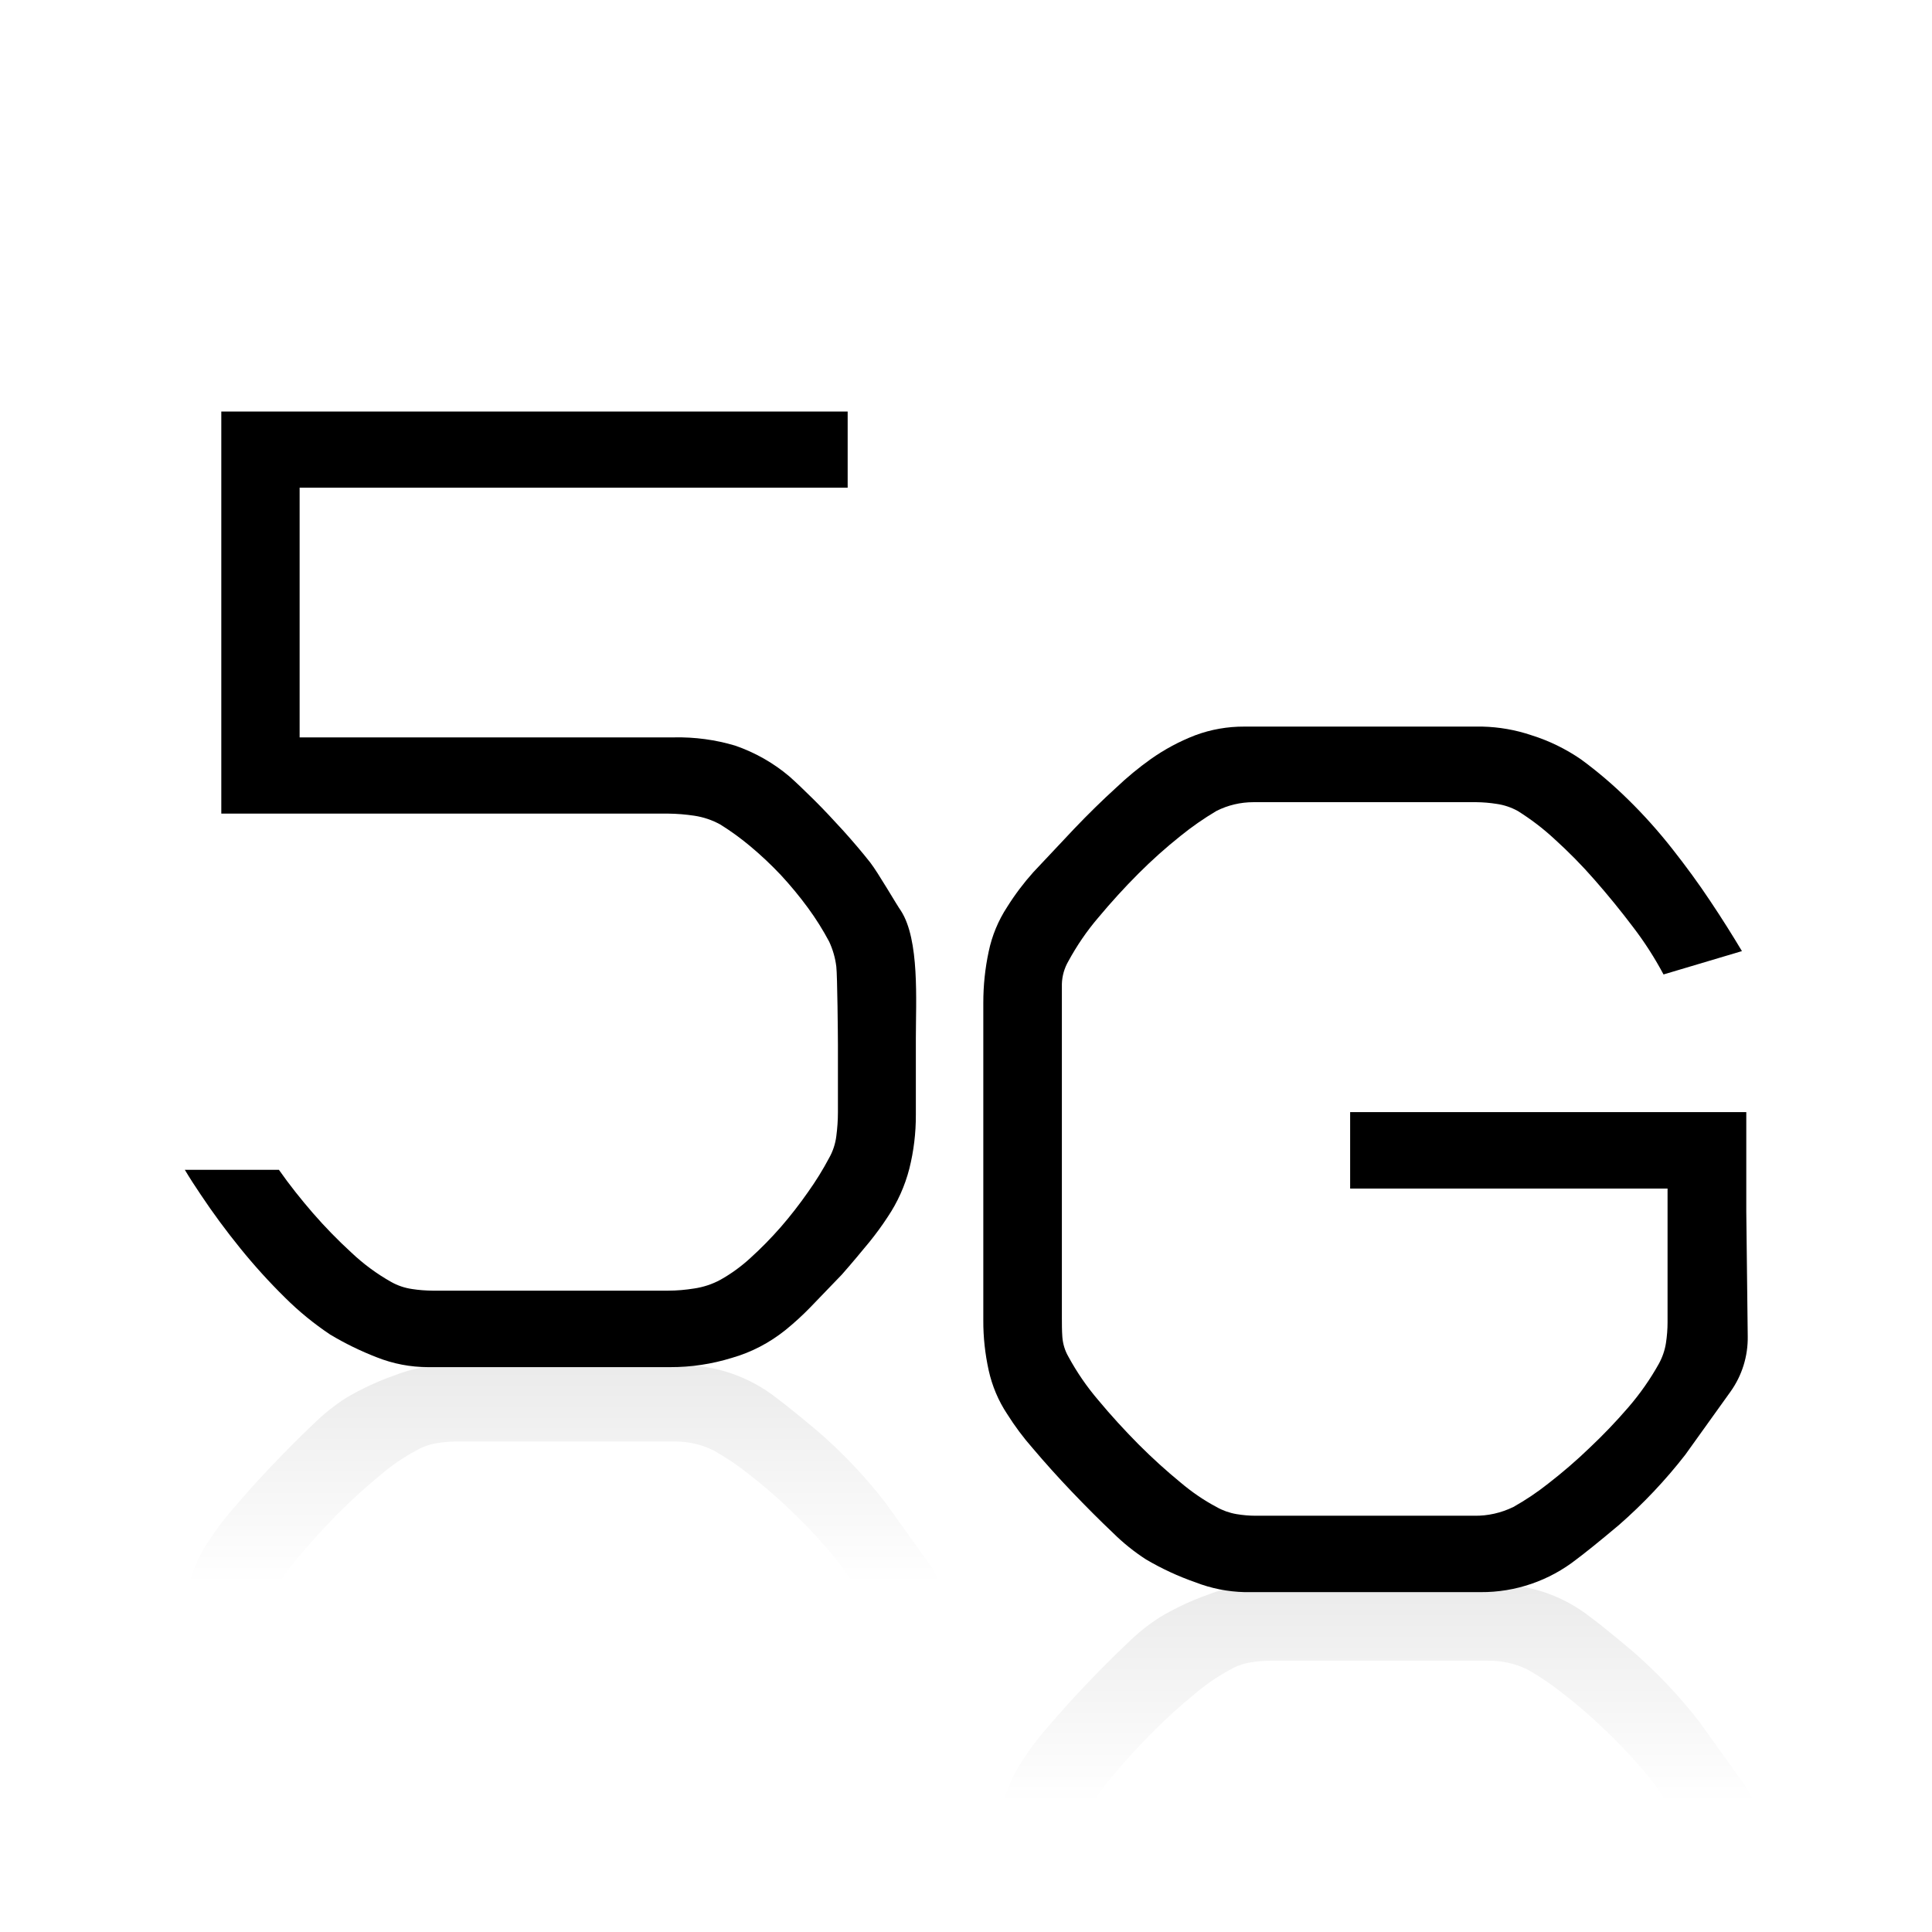
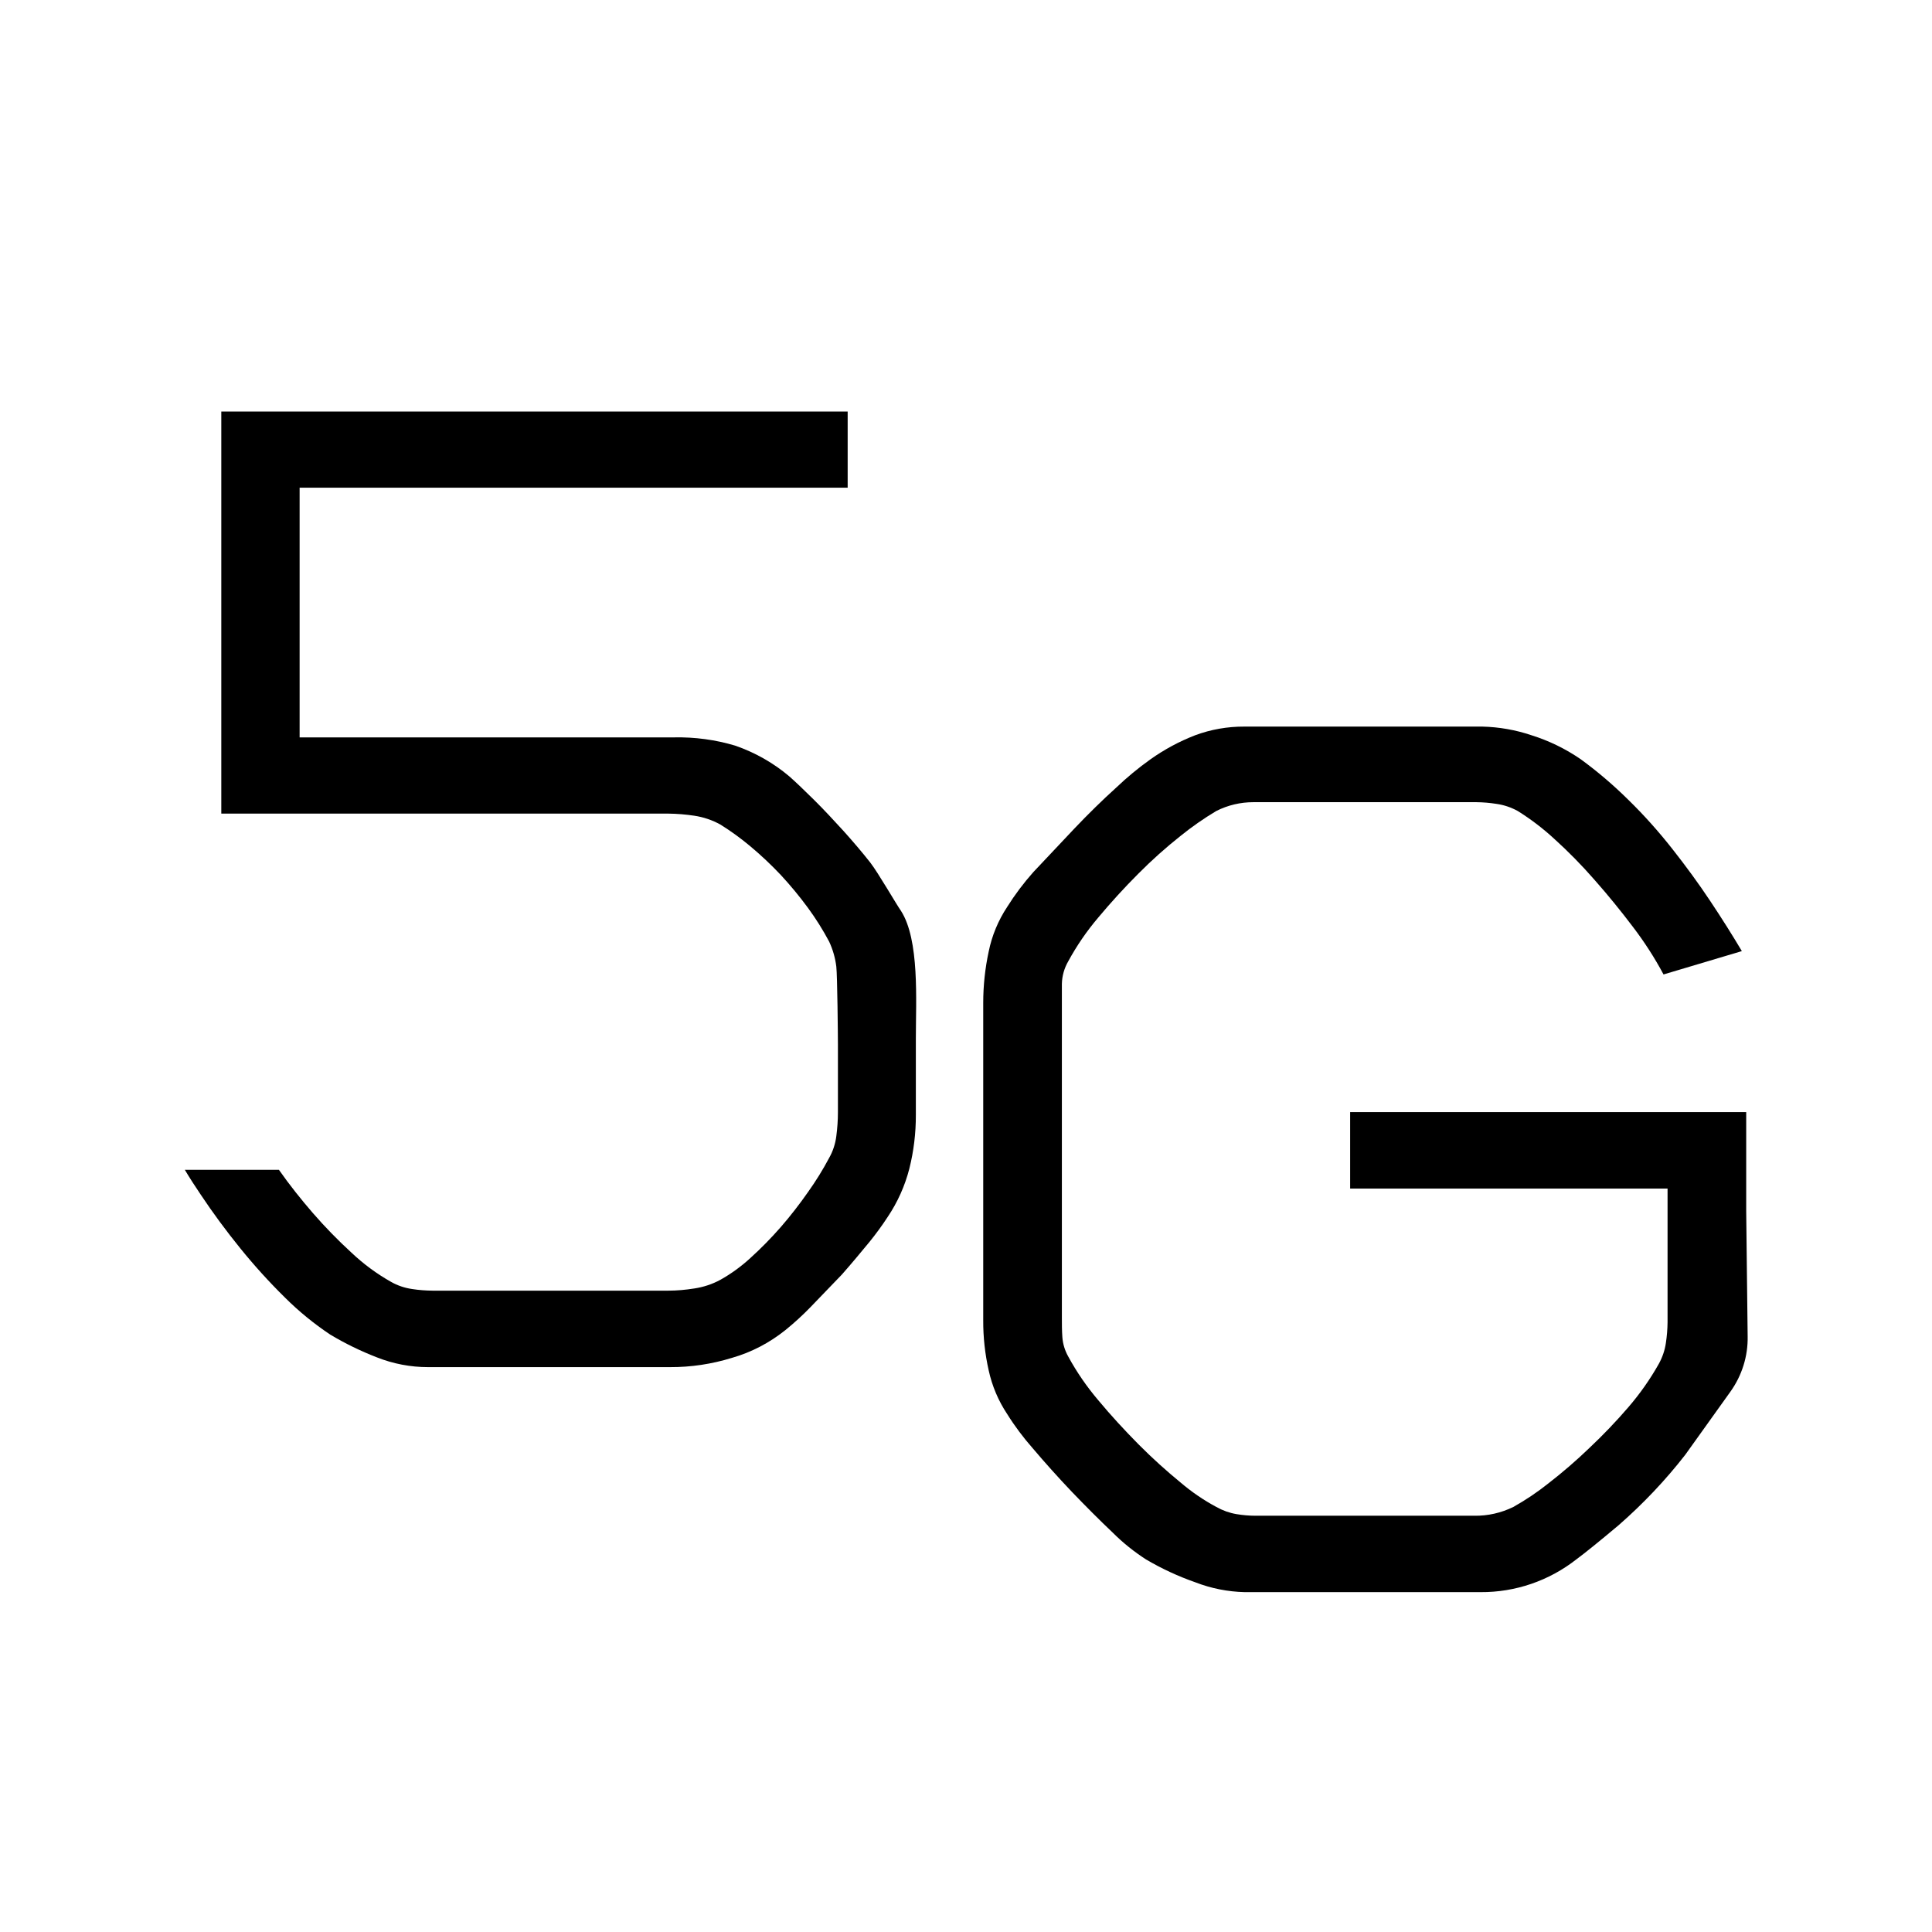
<svg xmlns="http://www.w3.org/2000/svg" width="24" height="24" viewBox="0 0 24 24" fill="none">
-   <g>
-     <path d="M11.191 11.313C11.145 11.251 10.909 10.841 10.81 10.714C10.711 10.588 10.6 10.458 10.479 10.323C10.357 10.189 10.235 10.058 10.113 9.937C9.99 9.816 9.89 9.719 9.807 9.646C9.608 9.477 9.378 9.347 9.131 9.262C8.886 9.189 8.631 9.155 8.375 9.16H3.722V6.058H10.53V5.112H2.749V10.107H8.3C8.409 10.108 8.517 10.117 8.624 10.133C8.738 10.15 8.848 10.187 8.949 10.243C9.079 10.324 9.203 10.414 9.321 10.513C9.454 10.624 9.581 10.744 9.7 10.87C9.82 11 9.933 11.136 10.037 11.278C10.135 11.412 10.223 11.552 10.3 11.697C10.346 11.796 10.376 11.9 10.389 12.008C10.402 12.116 10.409 12.88 10.409 12.979V13.816C10.409 13.916 10.402 14.015 10.389 14.114C10.377 14.209 10.347 14.301 10.3 14.384C10.222 14.531 10.134 14.673 10.037 14.809C9.932 14.959 9.82 15.104 9.7 15.242C9.581 15.378 9.455 15.507 9.321 15.628C9.208 15.732 9.083 15.823 8.949 15.898C8.848 15.953 8.738 15.989 8.624 16.006C8.517 16.023 8.409 16.033 8.3 16.033H5.372C5.288 16.032 5.204 16.026 5.121 16.013C5.029 16 4.939 15.97 4.858 15.924C4.679 15.823 4.514 15.701 4.365 15.56C4.196 15.405 4.035 15.24 3.885 15.067C3.739 14.898 3.598 14.722 3.465 14.532H2.296C2.357 14.634 2.423 14.736 2.492 14.838C2.645 15.068 2.81 15.291 2.985 15.507C3.159 15.722 3.344 15.926 3.54 16.119C3.712 16.29 3.899 16.443 4.101 16.578C4.286 16.689 4.481 16.784 4.683 16.862C4.885 16.942 5.1 16.983 5.318 16.983H8.323C8.584 16.984 8.843 16.945 9.092 16.868C9.334 16.799 9.559 16.681 9.755 16.524C9.864 16.436 9.968 16.341 10.066 16.24L10.458 15.833C10.585 15.689 10.699 15.551 10.803 15.425C10.882 15.327 10.957 15.225 11.026 15.119C11.15 14.935 11.241 14.732 11.296 14.518C11.351 14.299 11.378 14.074 11.377 13.848V12.898C11.377 12.433 11.425 11.675 11.191 11.313Z" fill="currentColor" />
-     <path d="M20.665 12.105C20.555 11.899 20.429 11.702 20.287 11.517C20.133 11.313 19.973 11.117 19.807 10.928C19.651 10.749 19.483 10.579 19.306 10.419C19.167 10.29 19.015 10.175 18.854 10.074C18.772 10.029 18.683 9.999 18.59 9.986C18.507 9.973 18.424 9.966 18.34 9.965H15.57C15.411 9.965 15.253 10.002 15.111 10.074C14.954 10.167 14.805 10.271 14.664 10.385C14.482 10.53 14.308 10.686 14.143 10.851C13.968 11.026 13.801 11.21 13.644 11.398C13.501 11.565 13.377 11.747 13.272 11.94C13.222 12.026 13.194 12.123 13.191 12.223V16.367C13.191 16.447 13.191 16.529 13.197 16.61C13.204 16.696 13.229 16.779 13.272 16.853C13.377 17.046 13.501 17.227 13.644 17.394C13.801 17.583 13.968 17.765 14.143 17.942C14.319 18.118 14.493 18.275 14.664 18.415C14.802 18.532 14.951 18.635 15.111 18.72C15.188 18.764 15.273 18.794 15.361 18.809C15.439 18.822 15.518 18.829 15.597 18.829H18.314C18.482 18.832 18.648 18.794 18.8 18.72C18.951 18.635 19.096 18.538 19.232 18.43C19.41 18.292 19.58 18.146 19.742 17.99C19.913 17.829 20.076 17.659 20.229 17.481C20.373 17.314 20.5 17.133 20.607 16.941C20.651 16.861 20.681 16.774 20.695 16.684C20.708 16.599 20.715 16.513 20.715 16.427V14.765H16.772V13.815H21.693V15.049L21.711 16.6C21.715 16.847 21.64 17.088 21.496 17.289L20.934 18.073C20.688 18.389 20.412 18.681 20.11 18.945C19.858 19.157 19.681 19.298 19.583 19.371C19.244 19.637 18.824 19.781 18.393 19.778H15.461C15.252 19.773 15.045 19.732 14.85 19.656C14.637 19.582 14.432 19.487 14.238 19.373C14.089 19.277 13.951 19.166 13.825 19.041C13.659 18.884 13.488 18.712 13.316 18.532C13.143 18.351 12.978 18.167 12.829 17.991C12.712 17.858 12.606 17.716 12.511 17.565C12.402 17.401 12.325 17.217 12.282 17.024C12.237 16.82 12.214 16.611 12.215 16.402V12.457C12.215 12.243 12.237 12.029 12.282 11.82C12.323 11.623 12.401 11.435 12.511 11.267C12.607 11.114 12.716 10.969 12.837 10.834L13.346 10.293C13.518 10.113 13.691 9.943 13.866 9.784C14 9.657 14.142 9.539 14.292 9.432C14.464 9.31 14.65 9.21 14.847 9.134C15.042 9.061 15.25 9.025 15.458 9.026H18.414C18.623 9.031 18.829 9.067 19.026 9.134C19.244 9.202 19.45 9.303 19.638 9.432C19.846 9.584 20.042 9.752 20.226 9.933C20.421 10.124 20.604 10.329 20.773 10.544C20.944 10.761 21.102 10.977 21.246 11.194C21.391 11.41 21.521 11.618 21.639 11.815L20.665 12.105Z" fill="currentColor" />
-     <path d="M13.366 23.093V23.093L12.389 23.057C12.388 22.848 12.411 22.639 12.457 22.435C12.499 22.242 12.577 22.059 12.686 21.894C12.78 21.744 12.887 21.601 13.004 21.468C13.153 21.293 13.318 21.108 13.49 20.928C13.662 20.747 13.834 20.575 14 20.418C14.125 20.293 14.264 20.182 14.413 20.087C14.607 19.972 14.811 19.877 15.024 19.803C15.219 19.727 15.426 19.686 15.636 19.681H18.567C18.999 19.678 19.418 19.822 19.757 20.089C19.856 20.161 20.032 20.303 20.284 20.515C20.586 20.778 20.862 21.07 21.108 21.386L21.67 22.17C21.814 22.371 21.921 22.786 21.917 23.033H20.889C20.889 22.947 20.882 22.861 20.869 22.776C20.855 22.686 20.826 22.599 20.781 22.519C20.674 22.326 20.547 22.145 20.403 21.979C20.25 21.8 20.087 21.63 19.916 21.469C19.754 21.314 19.584 21.167 19.406 21.03C19.27 20.922 19.126 20.824 18.974 20.739C18.823 20.665 18.656 20.628 18.488 20.63H15.771C15.692 20.631 15.613 20.638 15.535 20.651C15.447 20.665 15.362 20.695 15.285 20.739C15.126 20.825 14.976 20.927 14.839 21.045C14.667 21.185 14.493 21.342 14.318 21.518C14.142 21.694 13.975 21.877 13.818 22.065C13.676 22.232 13.551 22.414 13.446 22.607C13.403 22.681 13.378 22.764 13.372 22.849C13.366 22.931 13.366 23.012 13.366 23.093Z" fill="url(#paint0_linear)" />
-     <path d="M3.254 20.37V20.37L2.278 20.334C2.277 20.125 2.3 19.917 2.345 19.713C2.388 19.52 2.465 19.336 2.574 19.171C2.669 19.021 2.775 18.879 2.893 18.745C3.041 18.57 3.206 18.386 3.379 18.205C3.551 18.025 3.722 17.852 3.888 17.695C4.014 17.571 4.152 17.459 4.301 17.364C4.495 17.25 4.7 17.155 4.913 17.081C5.108 17.005 5.315 16.963 5.524 16.958H8.456C8.887 16.956 9.307 17.099 9.646 17.366C9.744 17.439 9.921 17.58 10.173 17.792C10.475 18.055 10.751 18.347 10.997 18.664L11.559 19.448C11.703 19.648 11.81 20.063 11.806 20.31H10.778C10.777 20.224 10.771 20.138 10.758 20.053C10.744 19.963 10.714 19.876 10.67 19.796C10.563 19.604 10.436 19.423 10.292 19.256C10.139 19.078 9.976 18.907 9.805 18.746C9.643 18.591 9.472 18.444 9.295 18.307C9.159 18.199 9.014 18.102 8.863 18.017C8.711 17.942 8.545 17.905 8.377 17.907H5.66C5.581 17.908 5.502 17.915 5.424 17.928C5.336 17.942 5.251 17.972 5.174 18.017C5.014 18.102 4.865 18.204 4.727 18.322C4.556 18.462 4.382 18.619 4.206 18.795C4.031 18.972 3.864 19.154 3.707 19.343C3.564 19.509 3.44 19.691 3.335 19.884C3.292 19.958 3.267 20.041 3.26 20.127C3.254 20.208 3.254 20.29 3.254 20.37Z" fill="url(#paint1_linear)" />
-   </g>
-   <defs>
-     <linearGradient id="paint0_linear" x1="16.861" y1="19.681" x2="16.861" y2="22.403" gradientUnits="userSpaceOnUse">
-       <stop stop-color="currentColor" stop-opacity="0.08" offset="0" />
-       <stop offset="1" stop-color="currentColor" stop-opacity="0" />
-     </linearGradient>
-     <linearGradient id="paint1_linear" x1="6.75" y1="16.958" x2="6.75" y2="19.68" gradientUnits="userSpaceOnUse">
-       <stop stop-color="currentColor" stop-opacity="0.08" offset="0" />
-       <stop offset="1" stop-color="currentColor" stop-opacity="0" />
-     </linearGradient>
-   </defs>
+   <path d="M11.191 11.313C11.145 11.251 10.909 10.841 10.81 10.714C10.711 10.588 10.6 10.458 10.479 10.323C10.357 10.189 10.235 10.058 10.113 9.937C9.99 9.816 9.89 9.719 9.807 9.646C9.608 9.477 9.378 9.347 9.131 9.262C8.886 9.189 8.631 9.155 8.375 9.16H3.722V6.058H10.53V5.112H2.749V10.107H8.3C8.409 10.108 8.517 10.117 8.624 10.133C8.738 10.15 8.848 10.187 8.949 10.243C9.079 10.324 9.203 10.414 9.321 10.513C9.454 10.624 9.581 10.744 9.7 10.87C9.82 11 9.933 11.136 10.037 11.278C10.135 11.412 10.223 11.552 10.3 11.697C10.346 11.796 10.376 11.9 10.389 12.008C10.402 12.116 10.409 12.88 10.409 12.979V13.816C10.409 13.916 10.402 14.015 10.389 14.114C10.377 14.209 10.347 14.301 10.3 14.384C10.222 14.531 10.134 14.673 10.037 14.809C9.932 14.959 9.82 15.104 9.7 15.242C9.581 15.378 9.455 15.507 9.321 15.628C9.208 15.732 9.083 15.823 8.949 15.898C8.848 15.953 8.738 15.989 8.624 16.006C8.517 16.023 8.409 16.033 8.3 16.033H5.372C5.288 16.032 5.204 16.026 5.121 16.013C5.029 16 4.939 15.97 4.858 15.924C4.679 15.823 4.514 15.701 4.365 15.56C4.196 15.405 4.035 15.24 3.885 15.067C3.739 14.898 3.598 14.722 3.465 14.532H2.296C2.357 14.634 2.423 14.736 2.492 14.838C2.645 15.068 2.81 15.291 2.985 15.507C3.159 15.722 3.344 15.926 3.54 16.119C3.712 16.29 3.899 16.443 4.101 16.578C4.286 16.689 4.481 16.784 4.683 16.862C4.885 16.942 5.1 16.983 5.318 16.983H8.323C8.584 16.984 8.843 16.945 9.092 16.868C9.334 16.799 9.559 16.681 9.755 16.524C9.864 16.436 9.968 16.341 10.066 16.24L10.458 15.833C10.585 15.689 10.699 15.551 10.803 15.425C10.882 15.327 10.957 15.225 11.026 15.119C11.15 14.935 11.241 14.732 11.296 14.518C11.351 14.299 11.378 14.074 11.377 13.848V12.898C11.377 12.433 11.425 11.675 11.191 11.313Z" fill="currentColor" />
+   <path d="M20.665 12.105C20.555 11.899 20.428 11.702 20.287 11.517C20.133 11.313 19.973 11.117 19.806 10.928C19.65 10.749 19.483 10.579 19.306 10.419C19.166 10.29 19.015 10.175 18.853 10.074C18.771 10.029 18.682 9.999 18.589 9.986C18.507 9.973 18.423 9.966 18.34 9.965H15.57C15.41 9.965 15.253 10.002 15.11 10.074C14.954 10.167 14.805 10.271 14.664 10.385C14.481 10.53 14.307 10.686 14.143 10.851C13.968 11.026 13.8 11.21 13.643 11.398C13.501 11.565 13.376 11.747 13.271 11.94C13.221 12.026 13.193 12.123 13.191 12.223V16.367C13.191 16.447 13.191 16.529 13.197 16.61C13.203 16.696 13.229 16.779 13.271 16.853C13.376 17.046 13.501 17.227 13.643 17.394C13.8 17.583 13.968 17.765 14.143 17.942C14.318 18.118 14.493 18.275 14.664 18.415C14.801 18.532 14.951 18.635 15.11 18.72C15.188 18.764 15.272 18.794 15.36 18.809C15.438 18.822 15.517 18.829 15.597 18.829H18.313C18.481 18.832 18.648 18.794 18.799 18.72C18.951 18.635 19.095 18.538 19.231 18.43C19.409 18.292 19.579 18.146 19.741 17.99C19.912 17.829 20.075 17.659 20.228 17.481C20.372 17.314 20.499 17.133 20.607 16.941C20.651 16.861 20.681 16.774 20.694 16.684C20.707 16.599 20.714 16.513 20.715 16.427V14.765H16.772V13.815H21.692V15.049L21.71 16.6C21.715 16.847 21.639 17.088 21.495 17.289L20.934 18.073C20.688 18.389 20.411 18.681 20.109 18.945C19.857 19.157 19.681 19.298 19.582 19.371C19.243 19.637 18.824 19.781 18.392 19.778H15.461C15.252 19.773 15.045 19.732 14.849 19.656C14.637 19.582 14.432 19.487 14.238 19.373C14.089 19.277 13.95 19.166 13.825 19.041C13.659 18.884 13.488 18.712 13.315 18.532C13.143 18.351 12.978 18.167 12.829 17.991C12.712 17.858 12.605 17.716 12.511 17.565C12.402 17.401 12.324 17.217 12.282 17.024C12.236 16.82 12.213 16.611 12.214 16.402V12.457C12.214 12.243 12.237 12.029 12.282 11.82C12.322 11.623 12.4 11.435 12.511 11.267C12.607 11.114 12.716 10.969 12.836 10.834L13.346 10.293C13.517 10.113 13.69 9.943 13.866 9.784C13.999 9.657 14.142 9.539 14.292 9.432C14.464 9.31 14.65 9.21 14.846 9.134C15.042 9.061 15.249 9.025 15.458 9.026H18.414C18.622 9.031 18.828 9.067 19.026 9.134C19.243 9.202 19.45 9.303 19.637 9.432C19.845 9.584 20.042 9.752 20.225 9.933C20.421 10.124 20.604 10.329 20.773 10.544C20.944 10.761 21.102 10.977 21.246 11.194C21.39 11.41 21.521 11.618 21.638 11.815L20.665 12.105Z" fill="currentColor" />
</svg>
